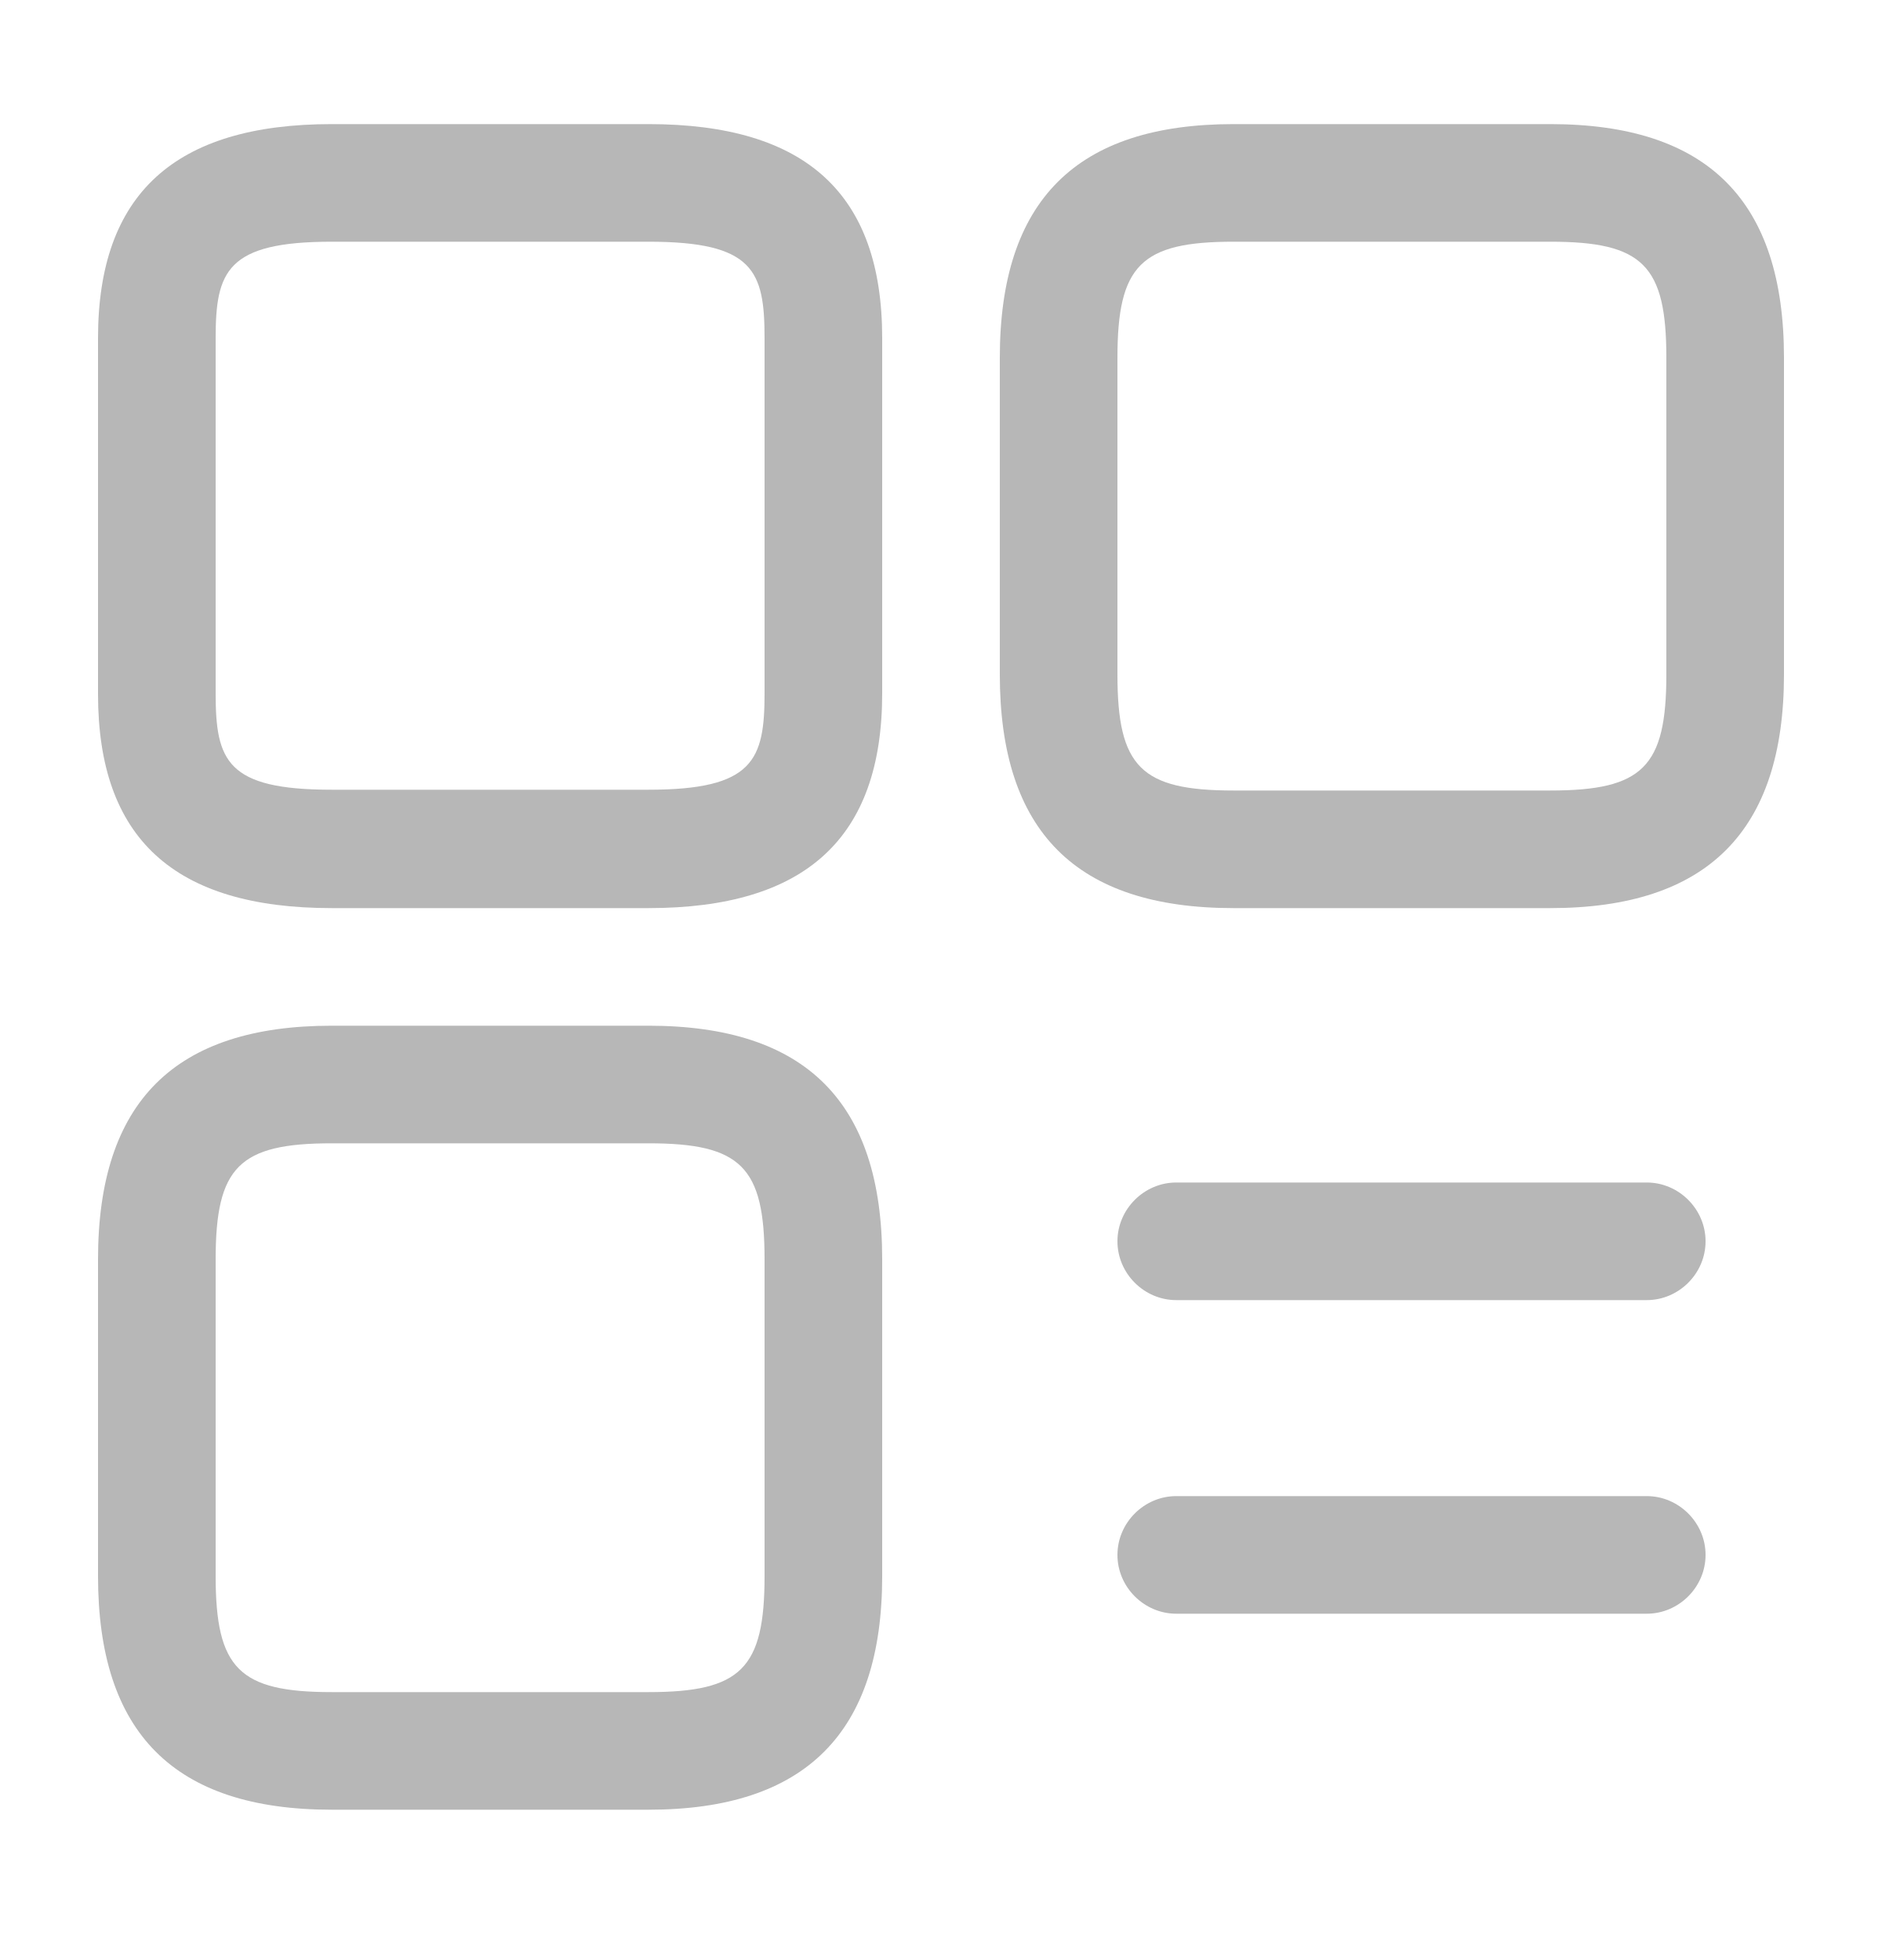
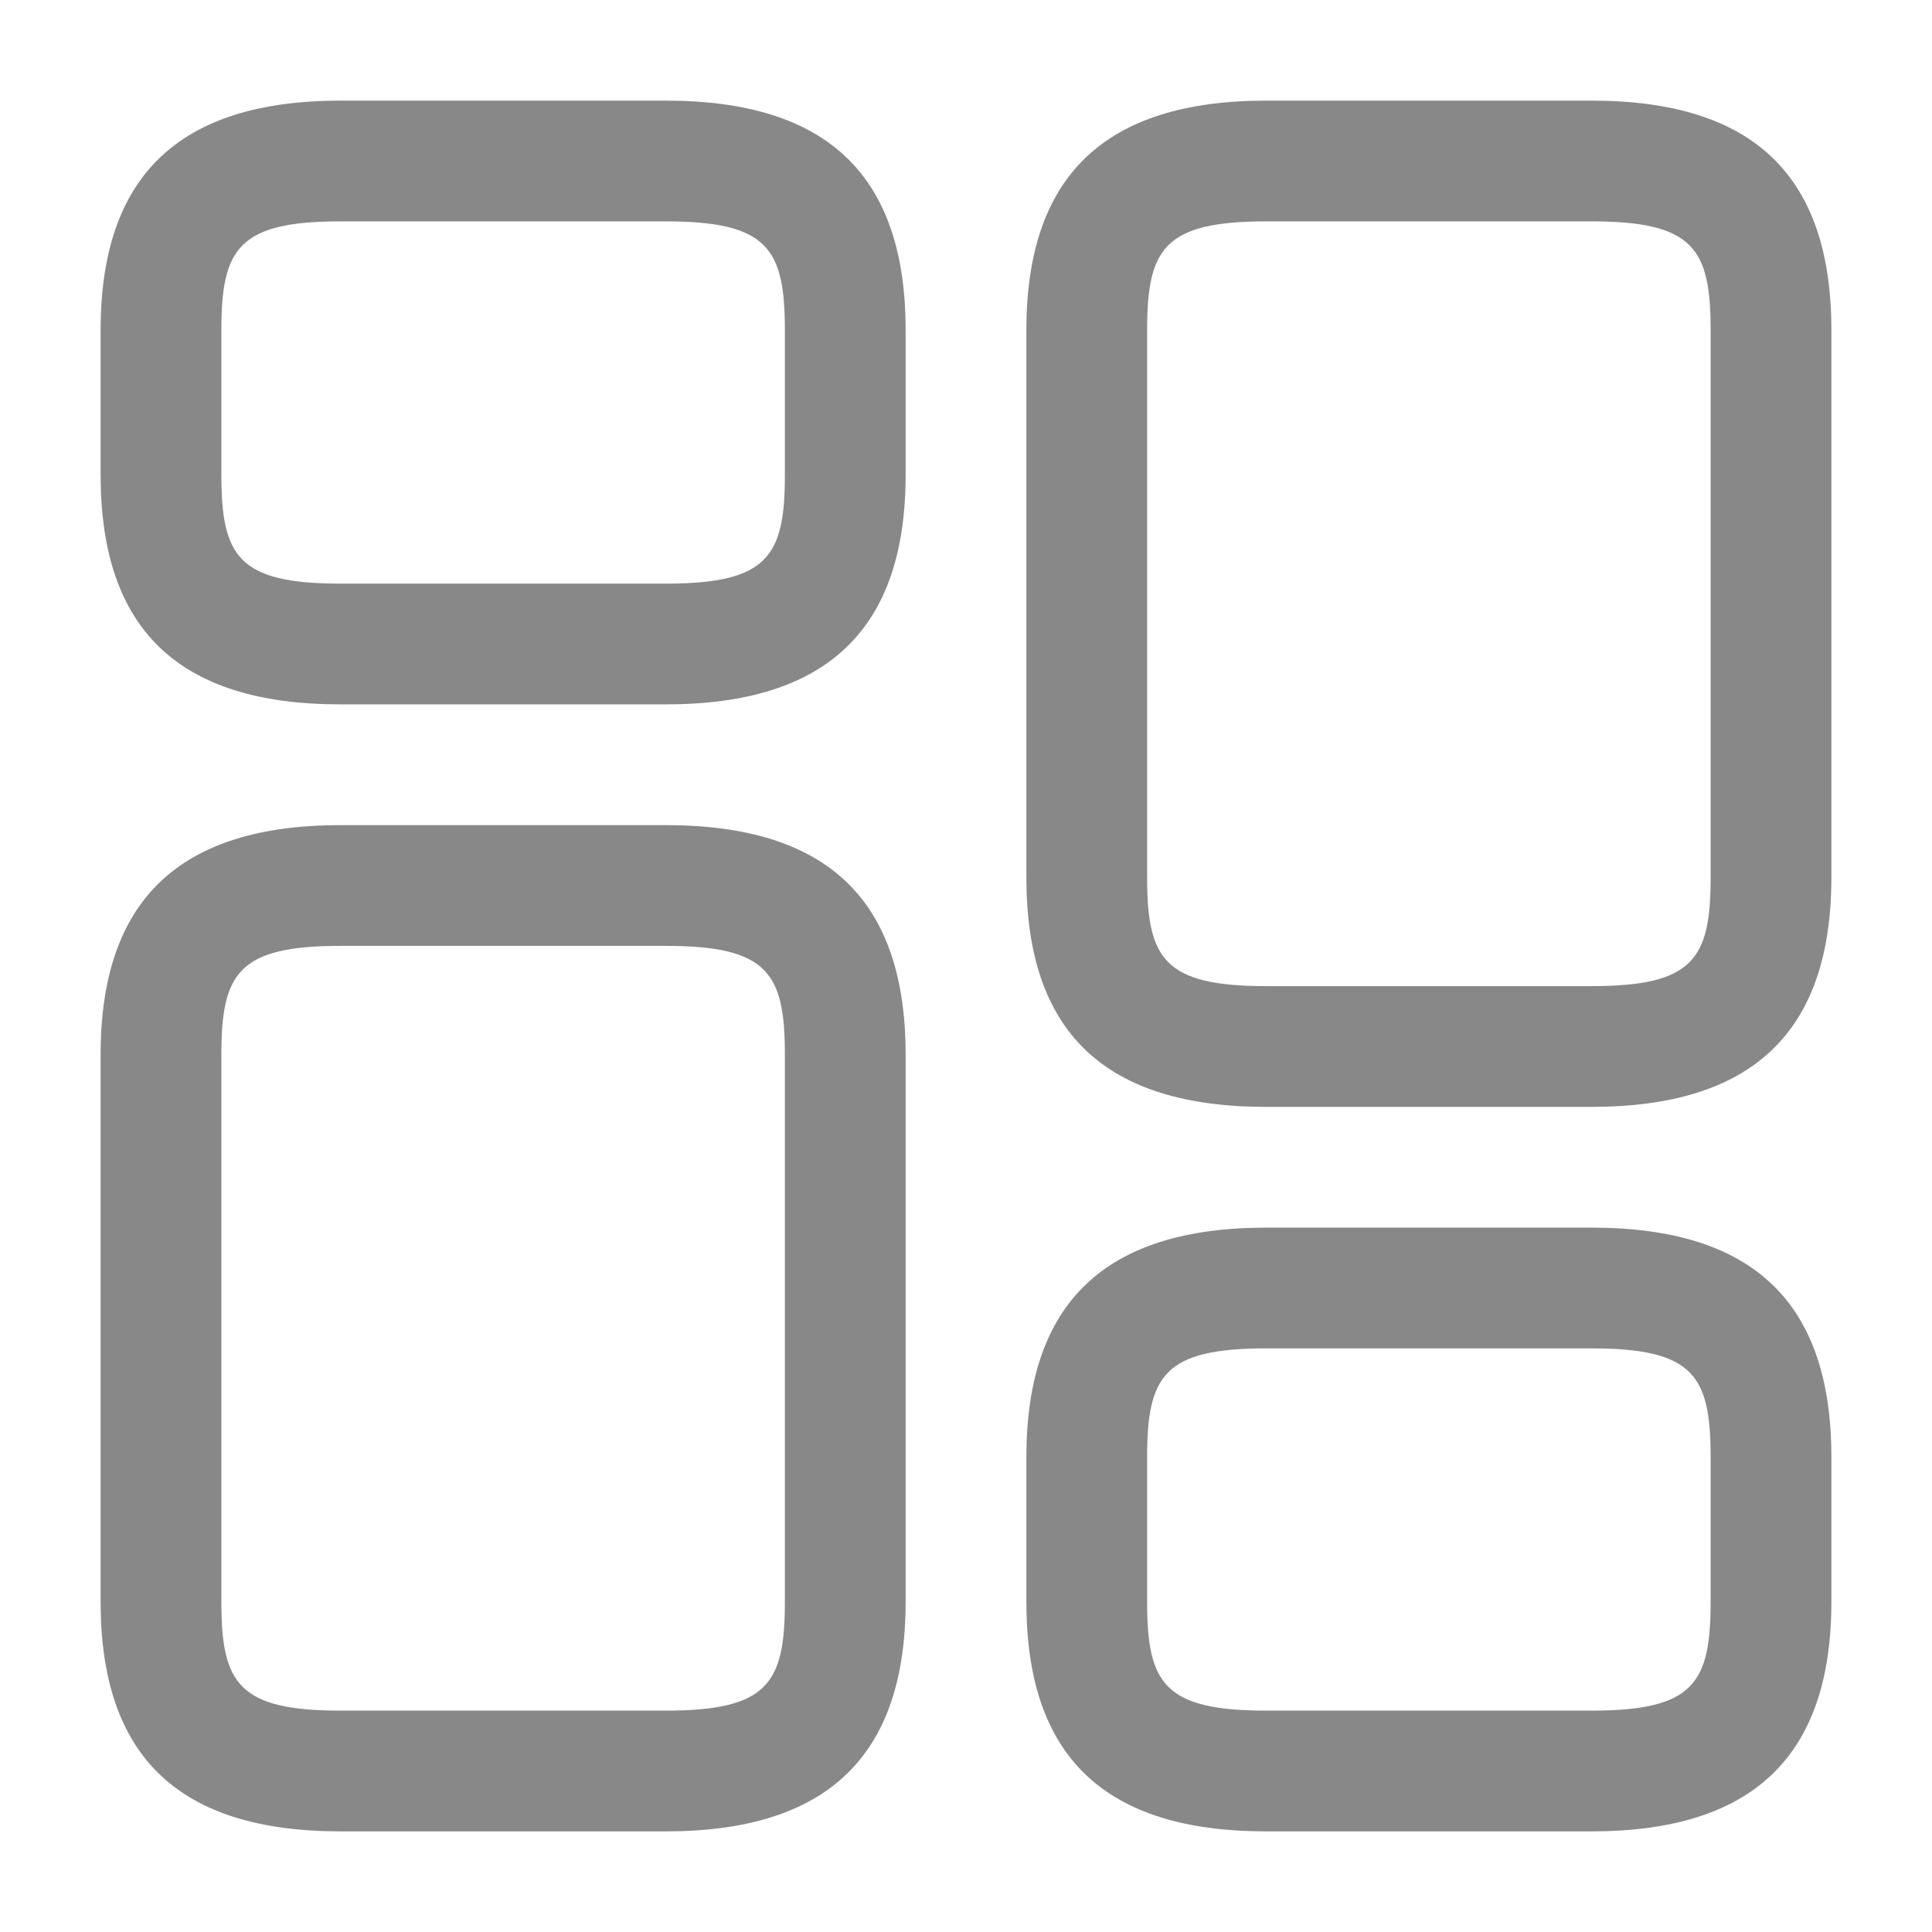
- <svg xmlns="http://www.w3.org/2000/svg" width="24" height="25" viewBox="0 0 24 25" fill="none">
-   <g opacity="0.6">
-     <path d="M19.77 11.583H15.73C13.72 11.583 12.75 10.603 12.75 8.603V4.563C12.75 2.553 13.73 1.583 15.73 1.583H19.77C21.78 1.583 22.75 2.563 22.75 4.563V8.603C22.75 10.603 21.77 11.583 19.77 11.583ZM15.73 3.083C14.55 3.083 14.25 3.383 14.25 4.563V8.603C14.25 9.783 14.55 10.083 15.73 10.083H19.77C20.95 10.083 21.25 9.783 21.25 8.603V4.563C21.25 3.383 20.95 3.083 19.77 3.083H15.73Z" fill="#383838" fill-opacity="0.6" />
-     <path d="M8.27 11.583H4.23C2.22 11.583 1.25 10.693 1.25 8.853V4.313C1.25 2.473 2.23 1.583 4.23 1.583H8.27C10.28 1.583 11.25 2.473 11.25 4.313V8.843C11.25 10.693 10.27 11.583 8.27 11.583ZM4.23 3.083C2.89 3.083 2.75 3.463 2.75 4.313V8.843C2.75 9.703 2.89 10.073 4.23 10.073H8.27C9.61 10.073 9.75 9.693 9.75 8.843V4.313C9.75 3.453 9.61 3.083 8.27 3.083H4.23Z" fill="#383838" fill-opacity="0.6" />
-     <path d="M8.27 23.083H4.23C2.22 23.083 1.25 22.103 1.25 20.103V16.063C1.25 14.053 2.23 13.083 4.23 13.083H8.27C10.28 13.083 11.25 14.063 11.25 16.063V20.103C11.25 22.103 10.27 23.083 8.27 23.083ZM4.23 14.583C3.05 14.583 2.75 14.883 2.75 16.063V20.103C2.75 21.283 3.05 21.583 4.23 21.583H8.27C9.45 21.583 9.75 21.283 9.75 20.103V16.063C9.75 14.883 9.45 14.583 8.27 14.583H4.23Z" fill="#383838" fill-opacity="0.6" />
-     <path d="M21 16.583H15C14.59 16.583 14.25 16.243 14.25 15.833C14.25 15.423 14.59 15.083 15 15.083H21C21.41 15.083 21.75 15.423 21.75 15.833C21.75 16.243 21.41 16.583 21 16.583Z" fill="#383838" fill-opacity="0.6" />
-     <path d="M21 20.583H15C14.59 20.583 14.25 20.243 14.25 19.833C14.25 19.423 14.59 19.083 15 19.083H21C21.41 19.083 21.75 19.423 21.75 19.833C21.75 20.243 21.41 20.583 21 20.583Z" fill="#383838" fill-opacity="0.6" />
-   </g>
+ <svg xmlns="http://www.w3.org/2000/svg" width="24" height="24" viewBox="0 0 24 24" fill="none">
+   <path d="M19.77 13.75H15.73C13.72 13.75 12.75 12.82 12.75 10.9V4.1C12.75 2.18 13.73 1.25 15.73 1.25H19.77C21.78 1.25 22.75 2.18 22.75 4.1V10.9C22.75 12.82 21.77 13.75 19.77 13.75ZM15.73 2.75C14.46 2.75 14.25 3.09 14.25 4.1V10.9C14.25 11.91 14.46 12.25 15.73 12.25H19.77C21.04 12.25 21.25 11.91 21.25 10.9V4.1C21.25 3.09 21.04 2.75 19.77 2.75H15.73Z" fill="#888888" />
+   <path d="M19.77 22.75H15.73C13.72 22.75 12.75 21.82 12.75 19.9V18.1C12.75 16.18 13.73 15.25 15.73 15.25H19.77C21.78 15.25 22.75 16.18 22.75 18.1V19.9C22.75 21.82 21.77 22.75 19.77 22.75ZM15.73 16.75C14.46 16.75 14.25 17.09 14.25 18.1V19.9C14.25 20.91 14.46 21.25 15.73 21.25H19.77C21.04 21.25 21.25 20.91 21.25 19.9V18.1C21.25 17.09 21.04 16.75 19.77 16.75H15.73Z" fill="#888888" />
+   <path d="M8.27 22.75H4.23C2.22 22.75 1.25 21.82 1.25 19.9V13.1C1.25 11.18 2.23 10.25 4.23 10.25H8.27C10.28 10.25 11.25 11.18 11.25 13.1V19.9C11.25 21.82 10.27 22.75 8.27 22.75ZM4.23 11.75C2.96 11.75 2.75 12.09 2.75 13.1V19.9C2.75 20.91 2.96 21.25 4.23 21.25H8.27C9.54 21.25 9.75 20.91 9.75 19.9V13.1C9.75 12.09 9.54 11.75 8.27 11.75H4.23Z" fill="#888888" />
+   <path d="M8.27 8.75H4.23C2.22 8.75 1.25 7.82 1.25 5.9V4.1C1.25 2.18 2.23 1.25 4.23 1.25H8.27C10.28 1.25 11.25 2.18 11.25 4.1V5.9C11.25 7.82 10.27 8.75 8.27 8.75ZM4.23 2.75C2.96 2.75 2.75 3.09 2.75 4.1V5.9C2.75 6.91 2.96 7.25 4.23 7.25H8.27C9.54 7.25 9.75 6.91 9.75 5.9V4.1C9.75 3.09 9.54 2.75 8.27 2.75H4.23Z" fill="#888888" />
</svg>
